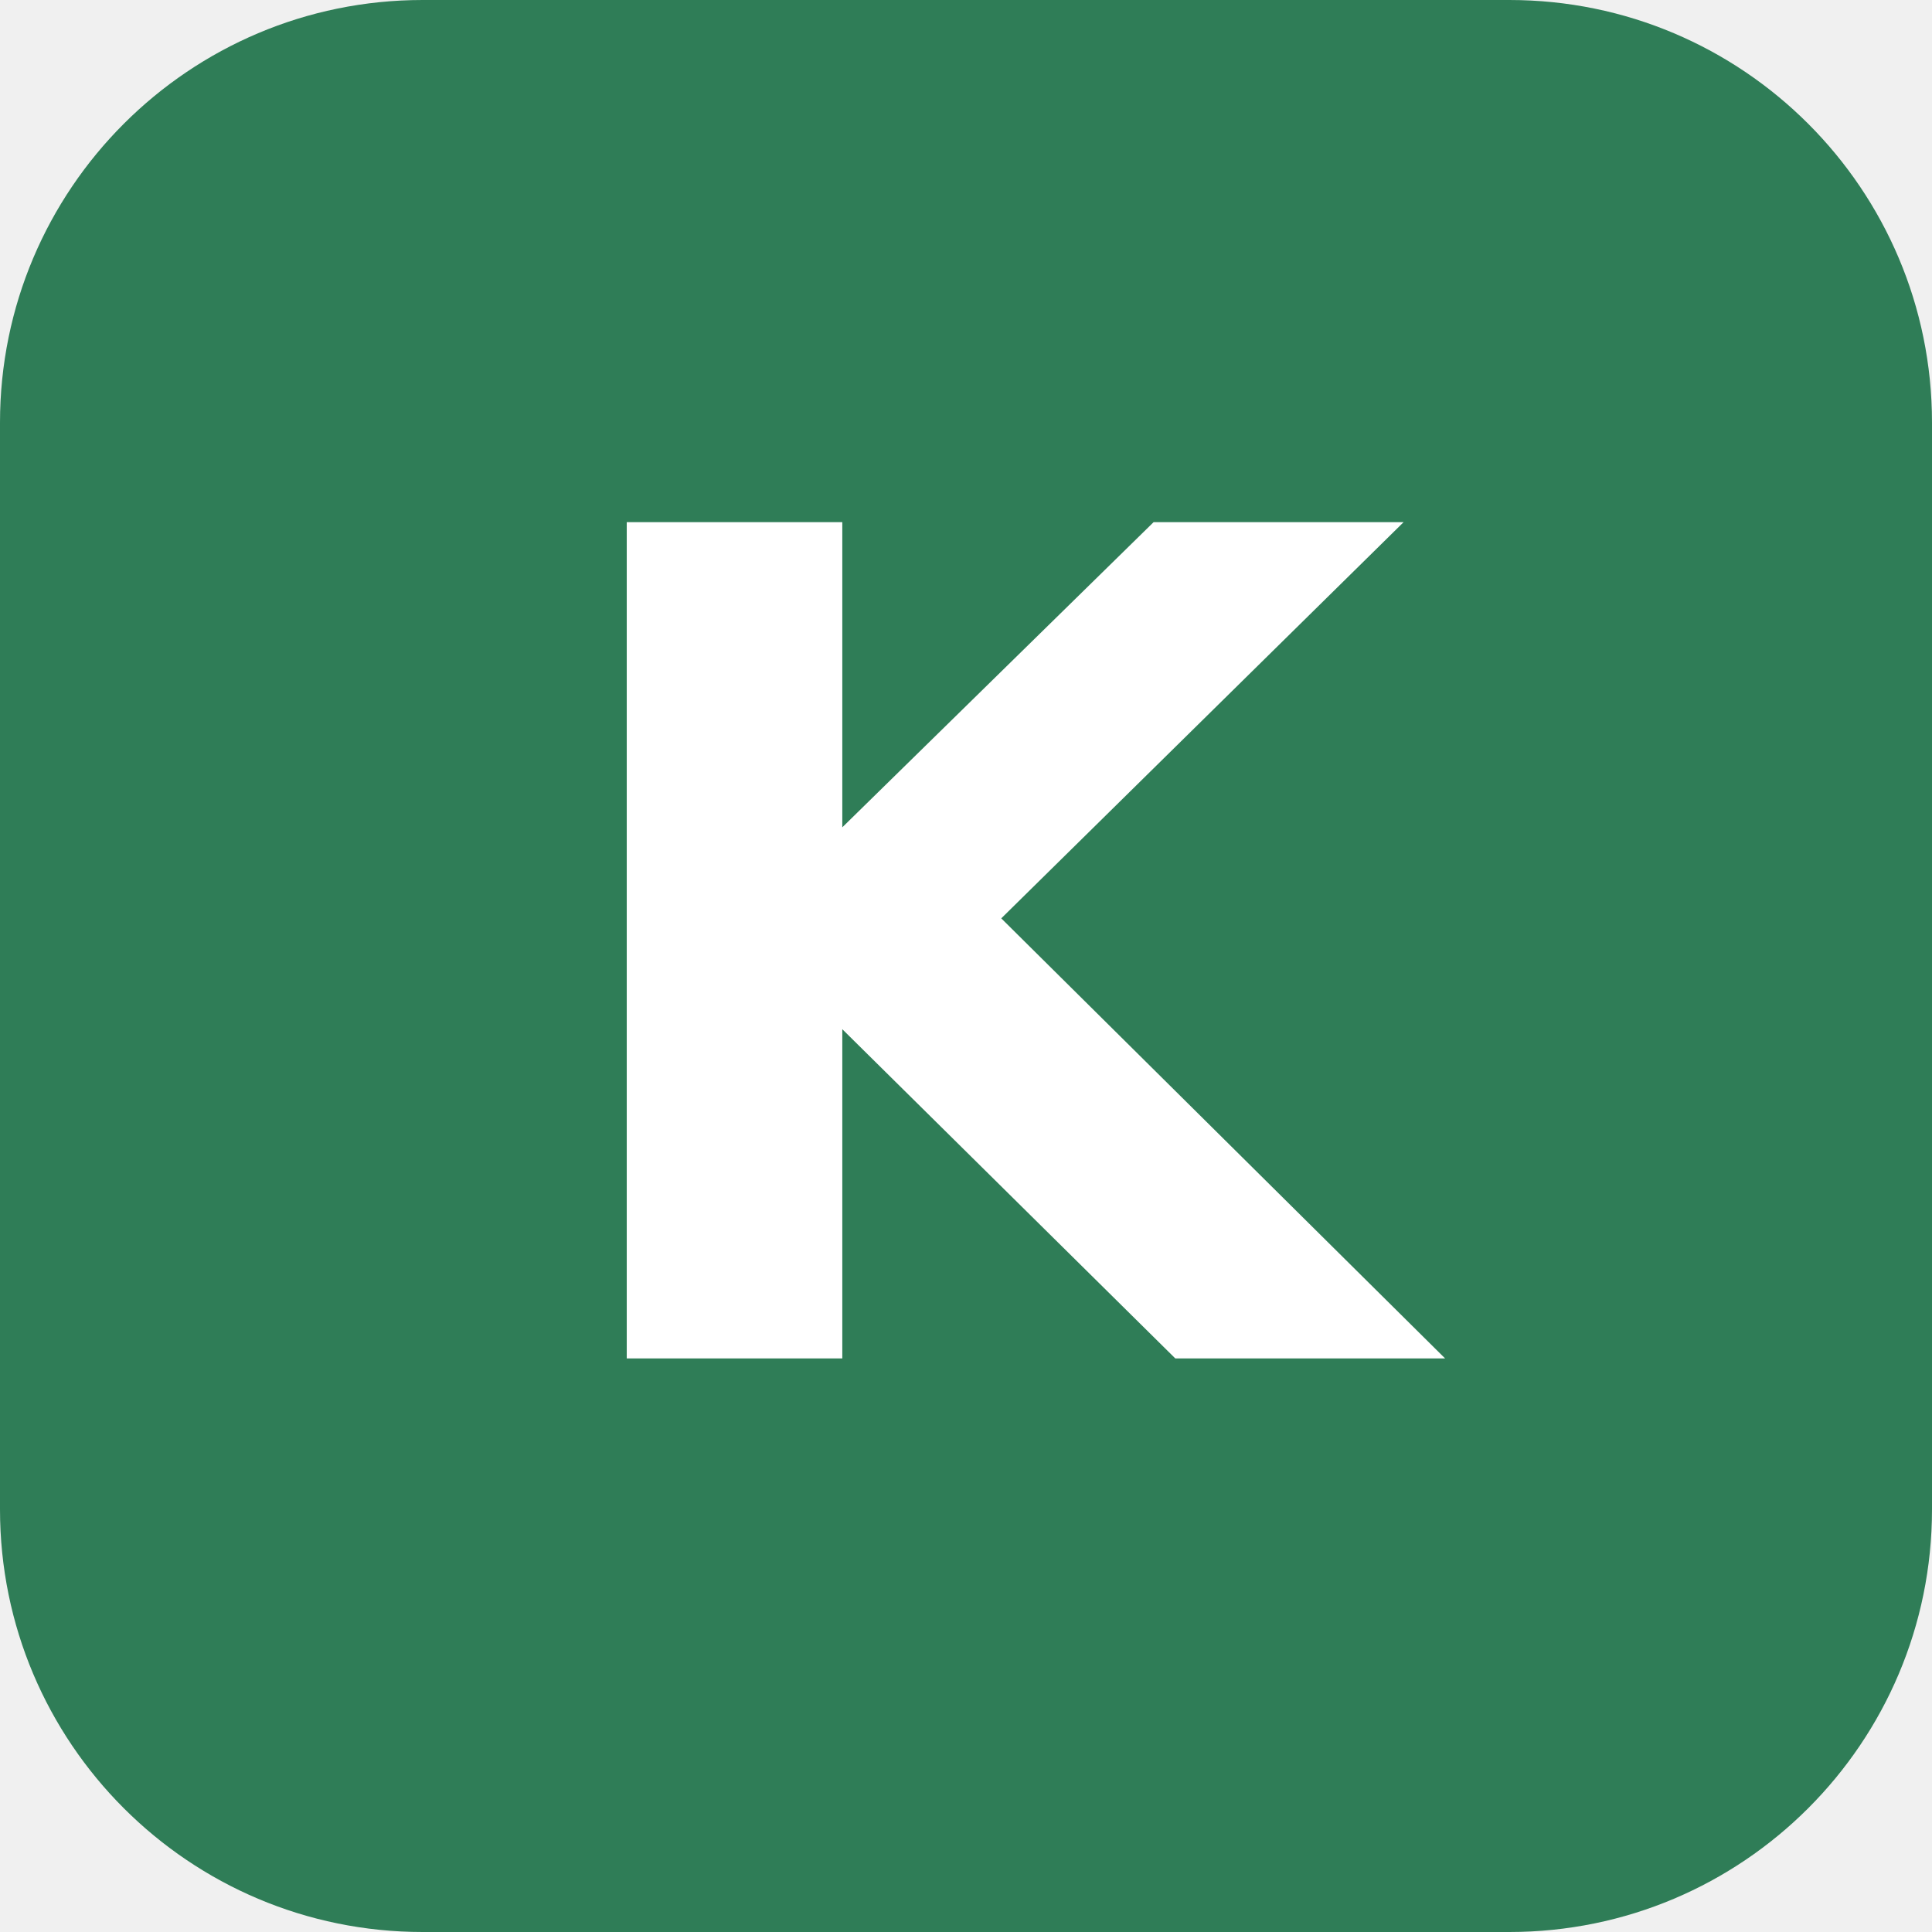
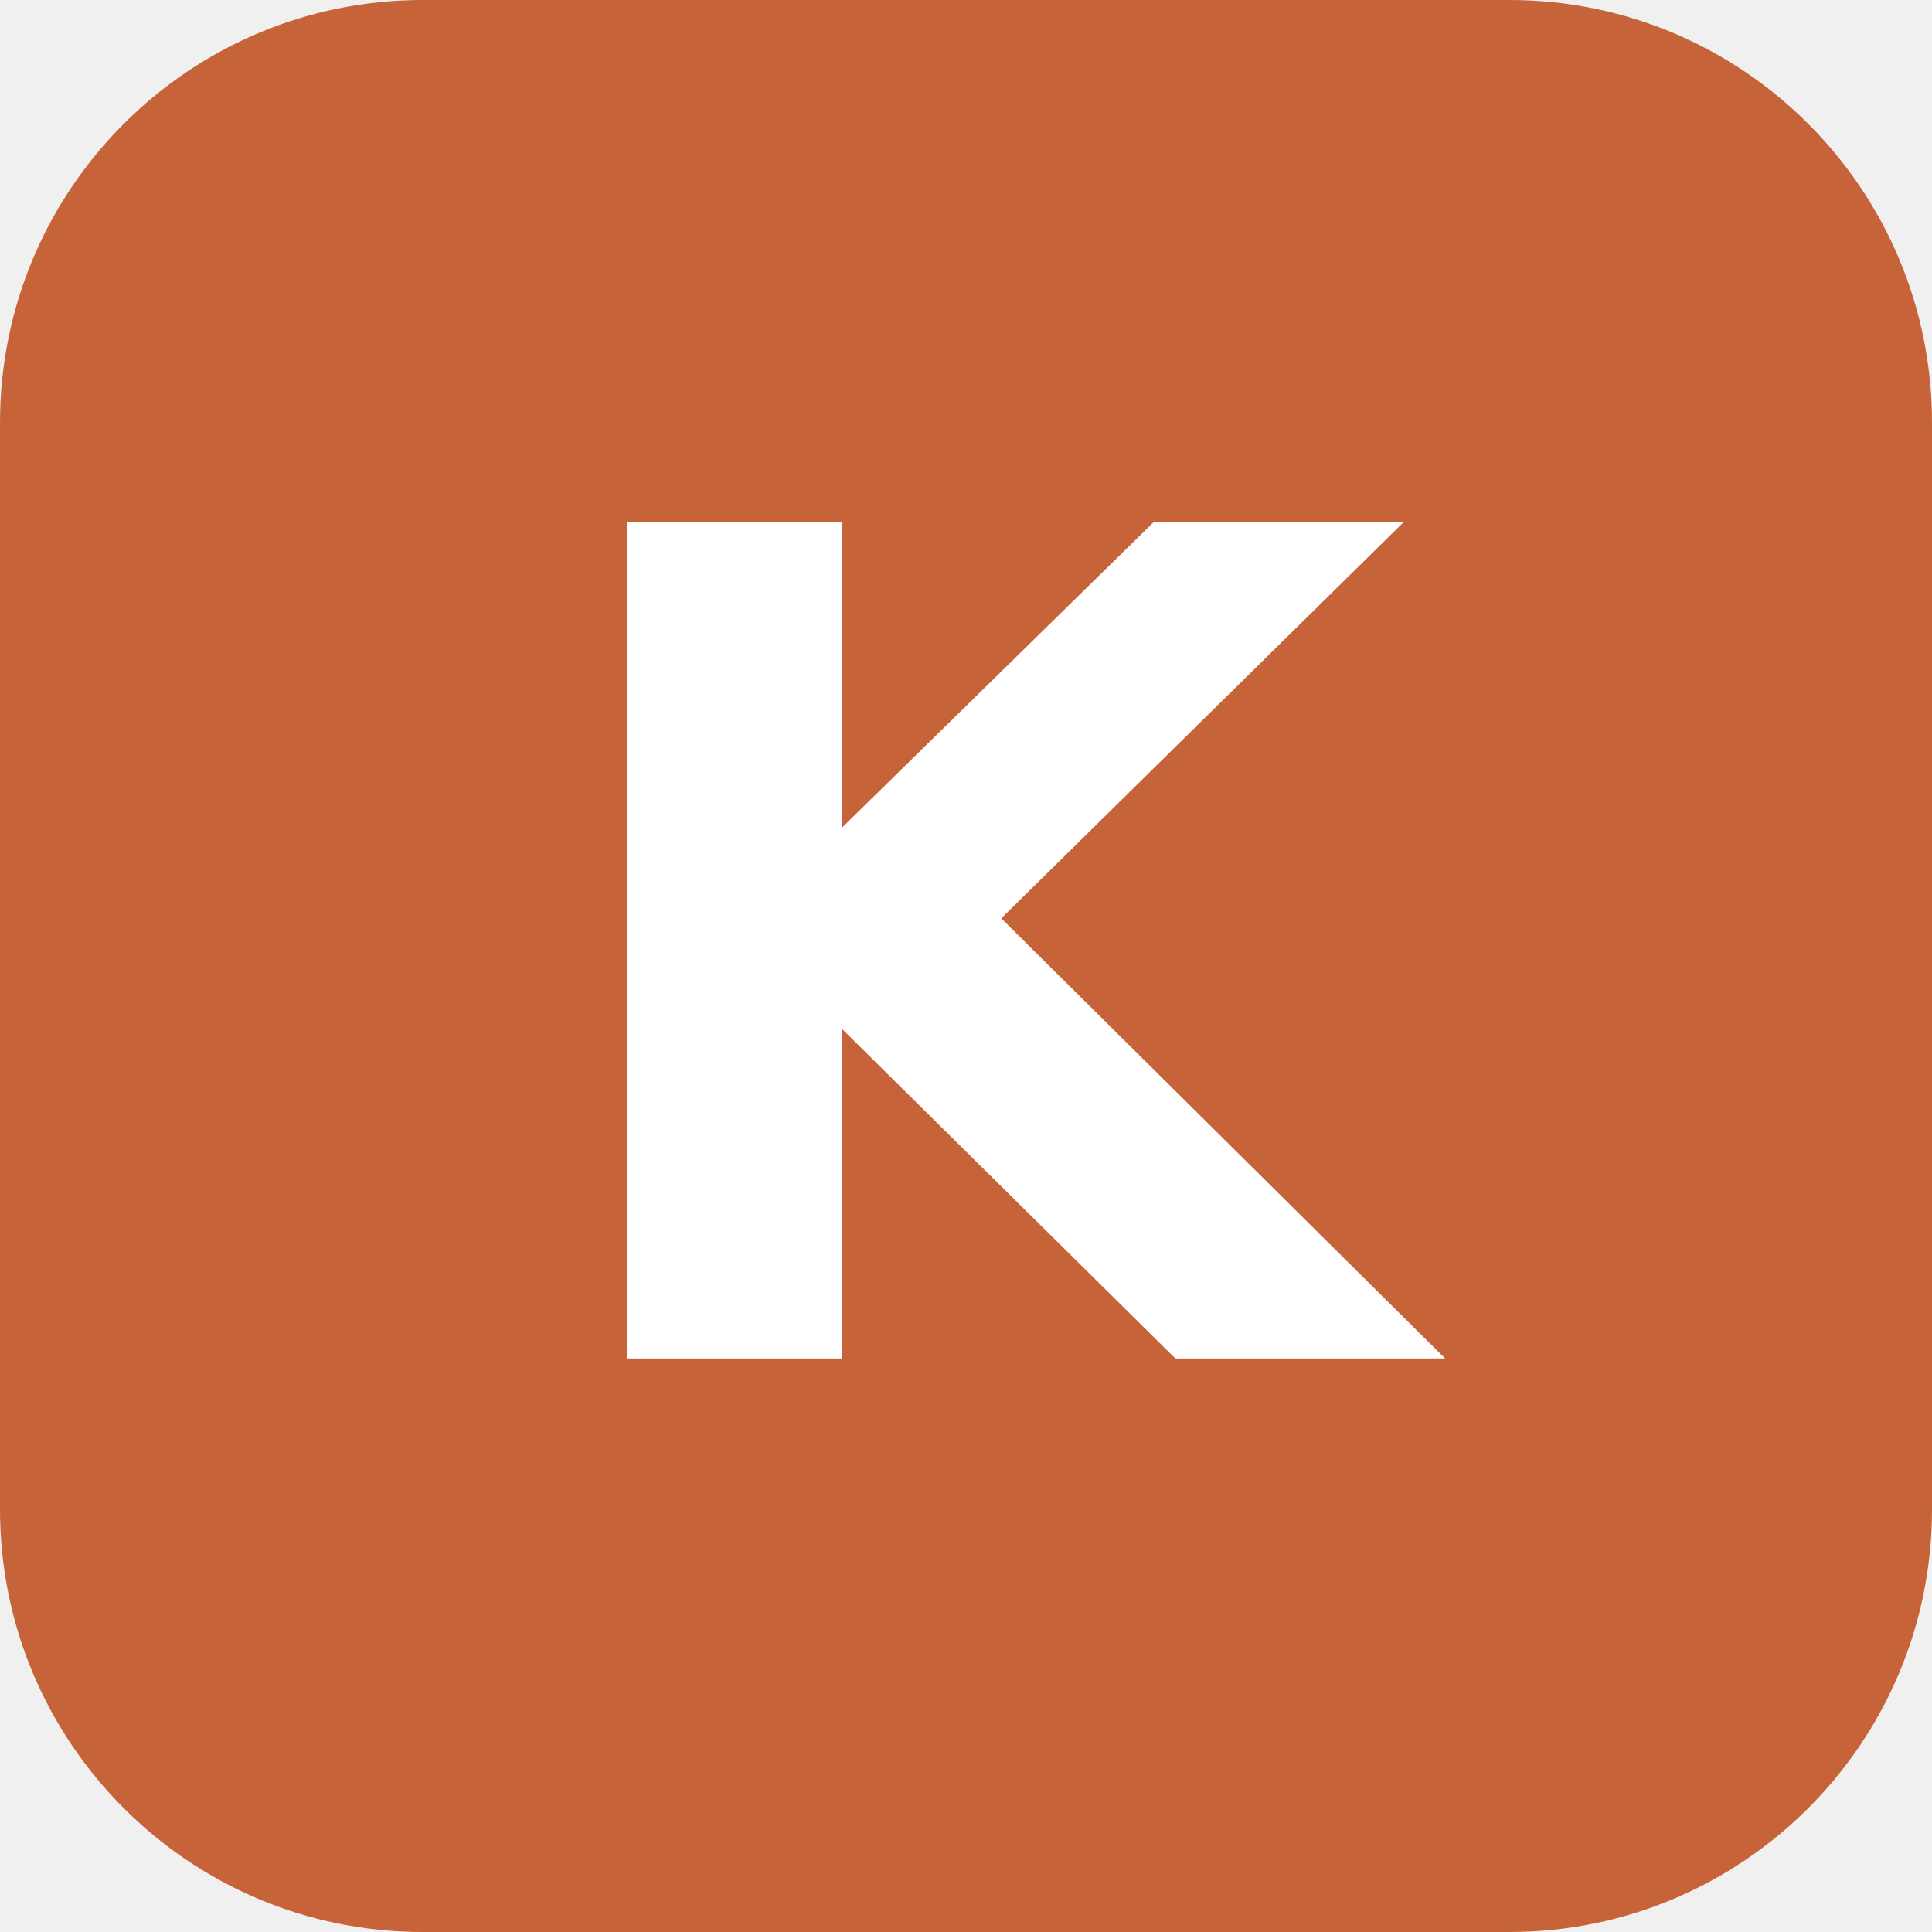
<svg xmlns="http://www.w3.org/2000/svg" viewBox="0 0 64 64">
-   <rect width="64" height="64" rx="14" fill="#2f7d57" />
+   <rect width="64" height="64" rx="14" fill="#C66339" />
  <text x="32" y="45" font-family="DejaVu Sans, Arial, sans-serif" font-size="38" font-weight="bold" fill="#ffffff" text-anchor="middle">K</text>
</svg>
